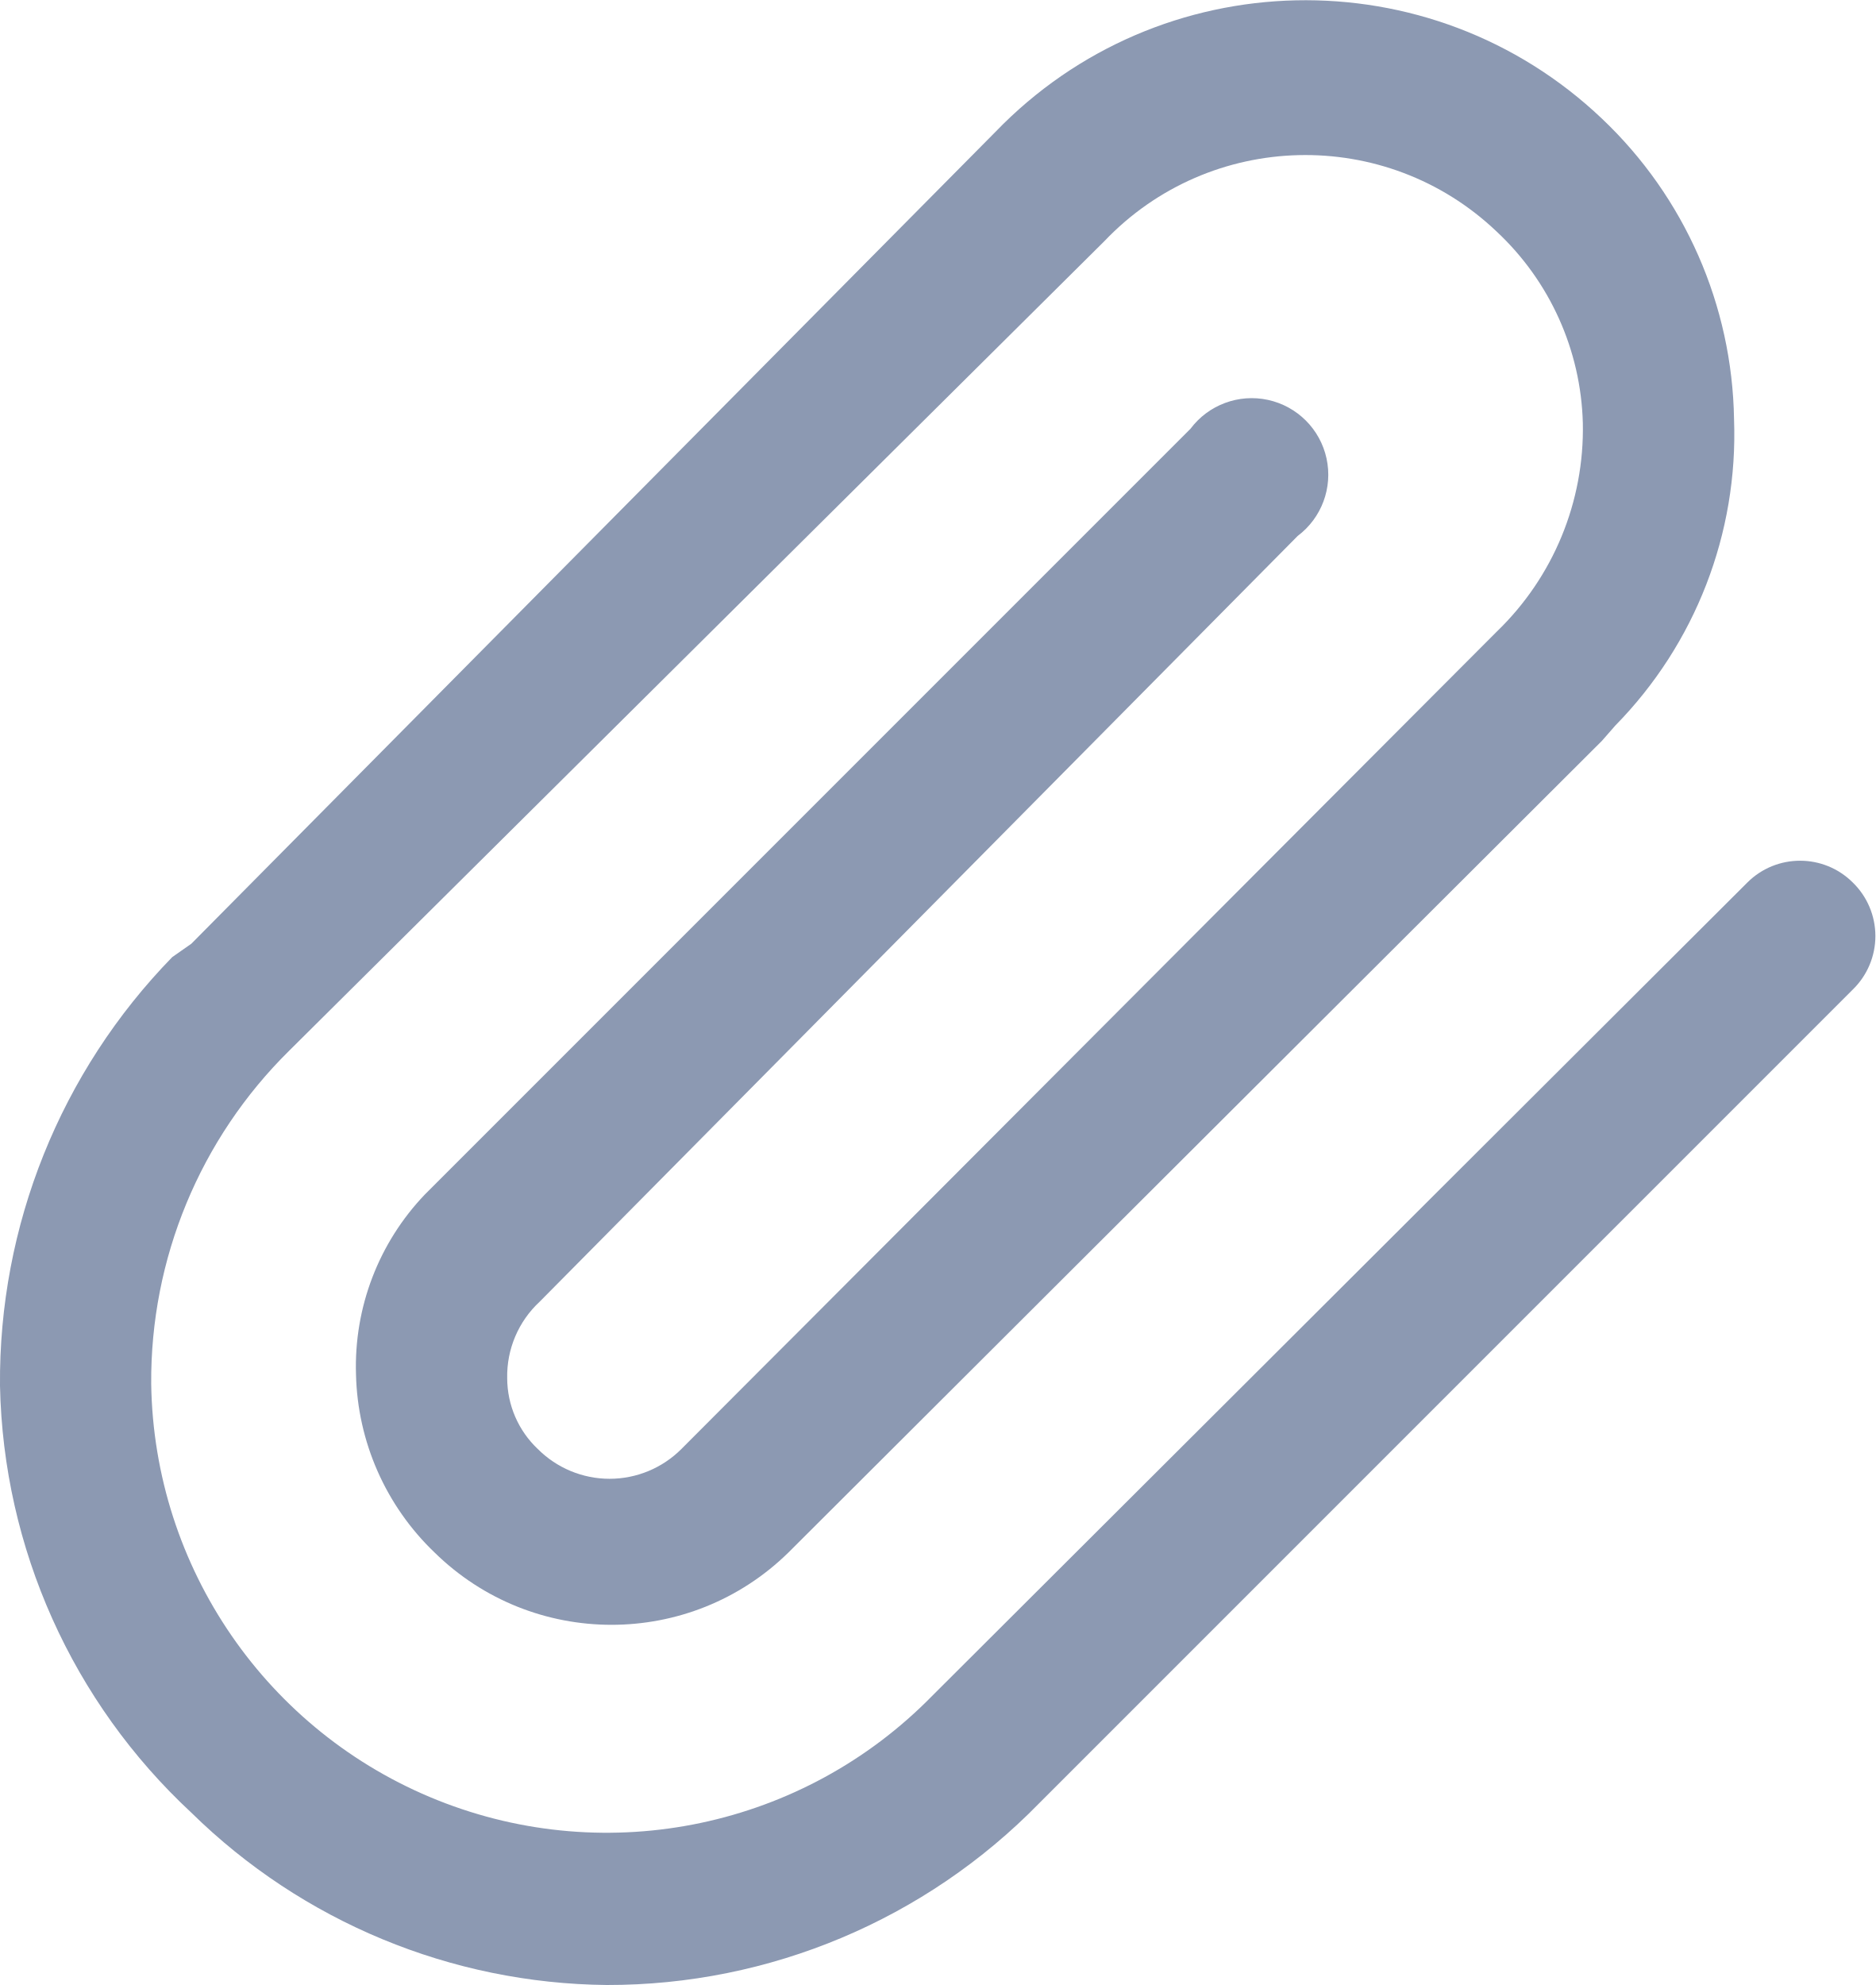
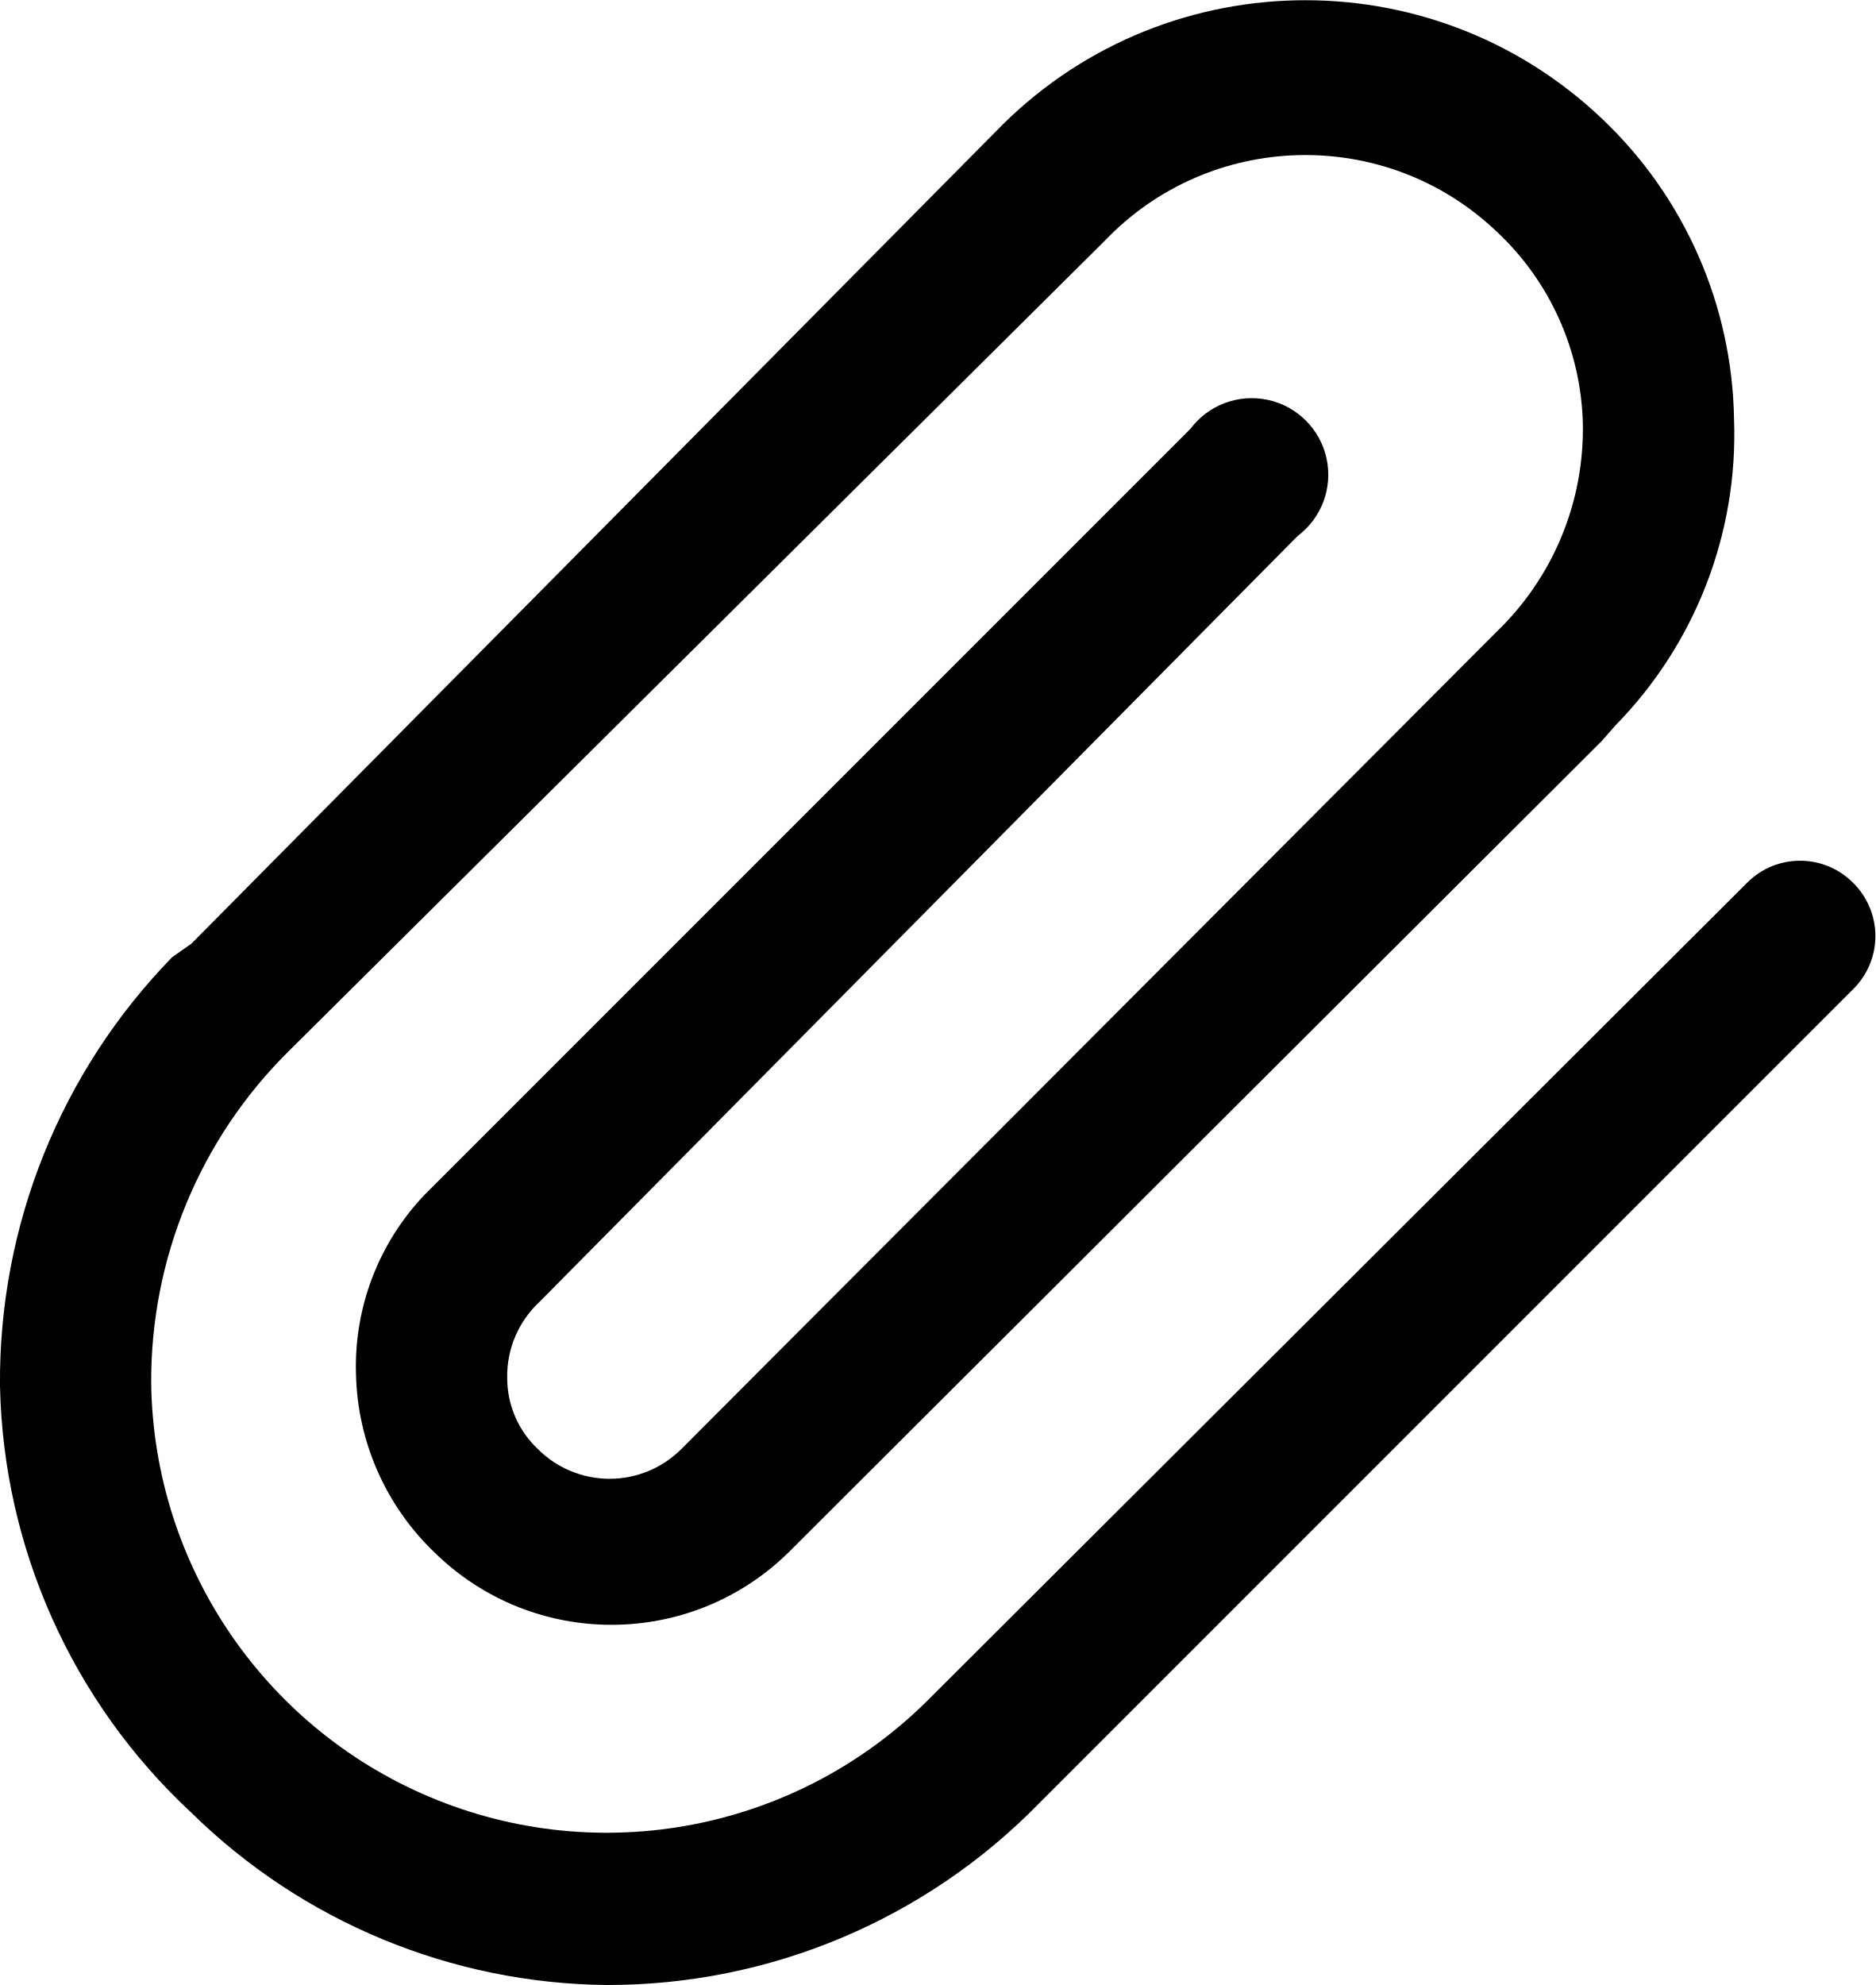
- <svg xmlns="http://www.w3.org/2000/svg" viewBox="0 0 9.8 10.37" height="50%" width="50%">
-   <path d="M3.17,10.37A3.14,3.14,0,0,1,1,9.47,3.13,3.13,0,0,1,0,7.24,3.17,3.17,0,0,1,.9,5L1,4.93,5.2.69A2.25,2.25,0,0,1,8.37.62a2.21,2.21,0,0,1,.69,1.57,2.17,2.17,0,0,1-.62,1.6l-.07.08L4.12,8.11a1.32,1.32,0,0,1-1.85,0,1.33,1.33,0,0,1-.41-.93,1.3,1.3,0,0,1,.36-.94l4-4a.4.4,0,1,1,.56.56L2.82,6.8a.53.53,0,0,0-.17.4.51.51,0,0,0,.16.37.53.53,0,0,0,.75,0L7.82,3.3a1.47,1.47,0,0,0,.45-1.09,1.42,1.42,0,0,0-.45-1,1.45,1.45,0,0,0-2.05.05L1.51,5.49A2.42,2.42,0,0,0,.79,7.23,2.38,2.38,0,0,0,4.87,8.86L9.13,4.61a.39.39,0,0,1,.55,0,.39.39,0,0,1,0,.56L5.43,9.42A3.15,3.15,0,0,1,3.17,10.37Z" style="fill:#8c99b2" />
+ <svg xmlns="http://www.w3.org/2000/svg" fill="currentColor" viewBox="0 0 9.8 10.37" height="50%" width="50%">
+   <path d="M3.17,10.37A3.14,3.14,0,0,1,1,9.47,3.13,3.13,0,0,1,0,7.24,3.17,3.17,0,0,1,.9,5L1,4.93,5.2.69A2.25,2.25,0,0,1,8.37.62a2.21,2.21,0,0,1,.69,1.57,2.17,2.17,0,0,1-.62,1.6l-.07.08L4.12,8.11a1.32,1.32,0,0,1-1.85,0,1.33,1.33,0,0,1-.41-.93,1.3,1.3,0,0,1,.36-.94l4-4a.4.4,0,1,1,.56.56L2.82,6.8a.53.53,0,0,0-.17.4.51.51,0,0,0,.16.37.53.53,0,0,0,.75,0L7.82,3.3a1.47,1.47,0,0,0,.45-1.09,1.42,1.42,0,0,0-.45-1,1.45,1.45,0,0,0-2.05.05L1.51,5.49A2.42,2.42,0,0,0,.79,7.23,2.38,2.38,0,0,0,4.87,8.86L9.13,4.61a.39.39,0,0,1,.55,0,.39.39,0,0,1,0,.56L5.43,9.42A3.15,3.15,0,0,1,3.17,10.37Z" />
</svg>
